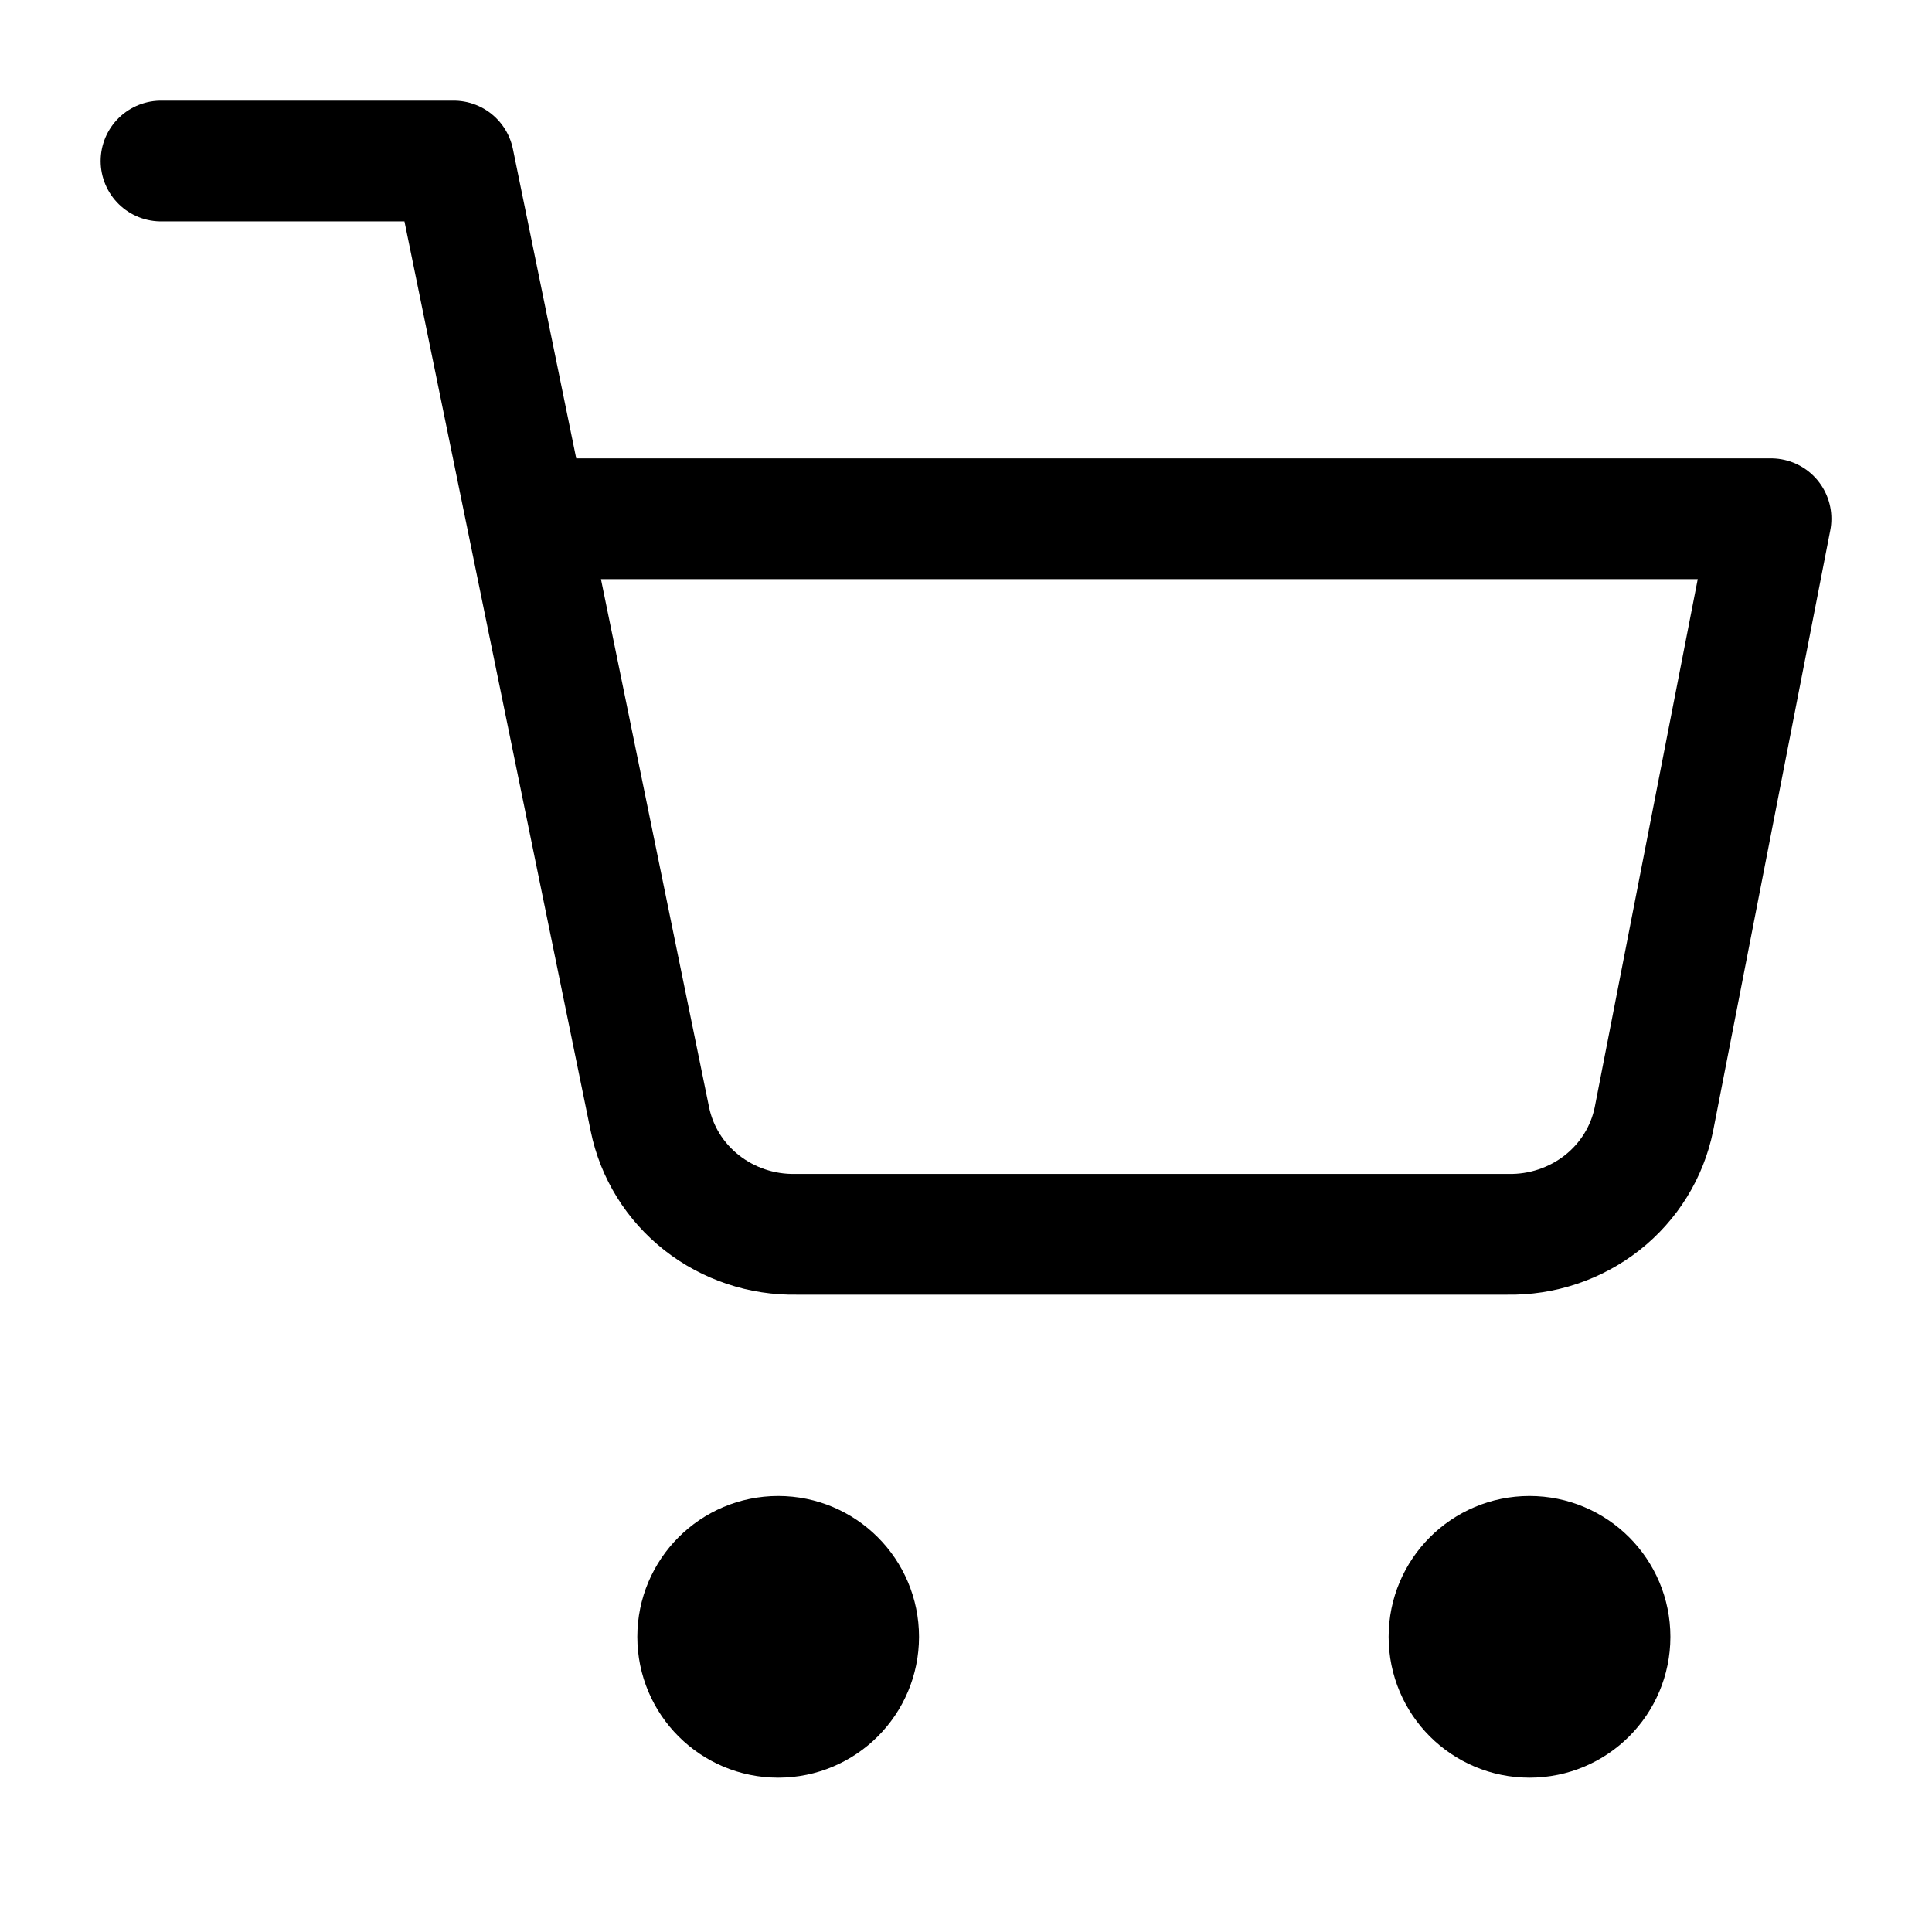
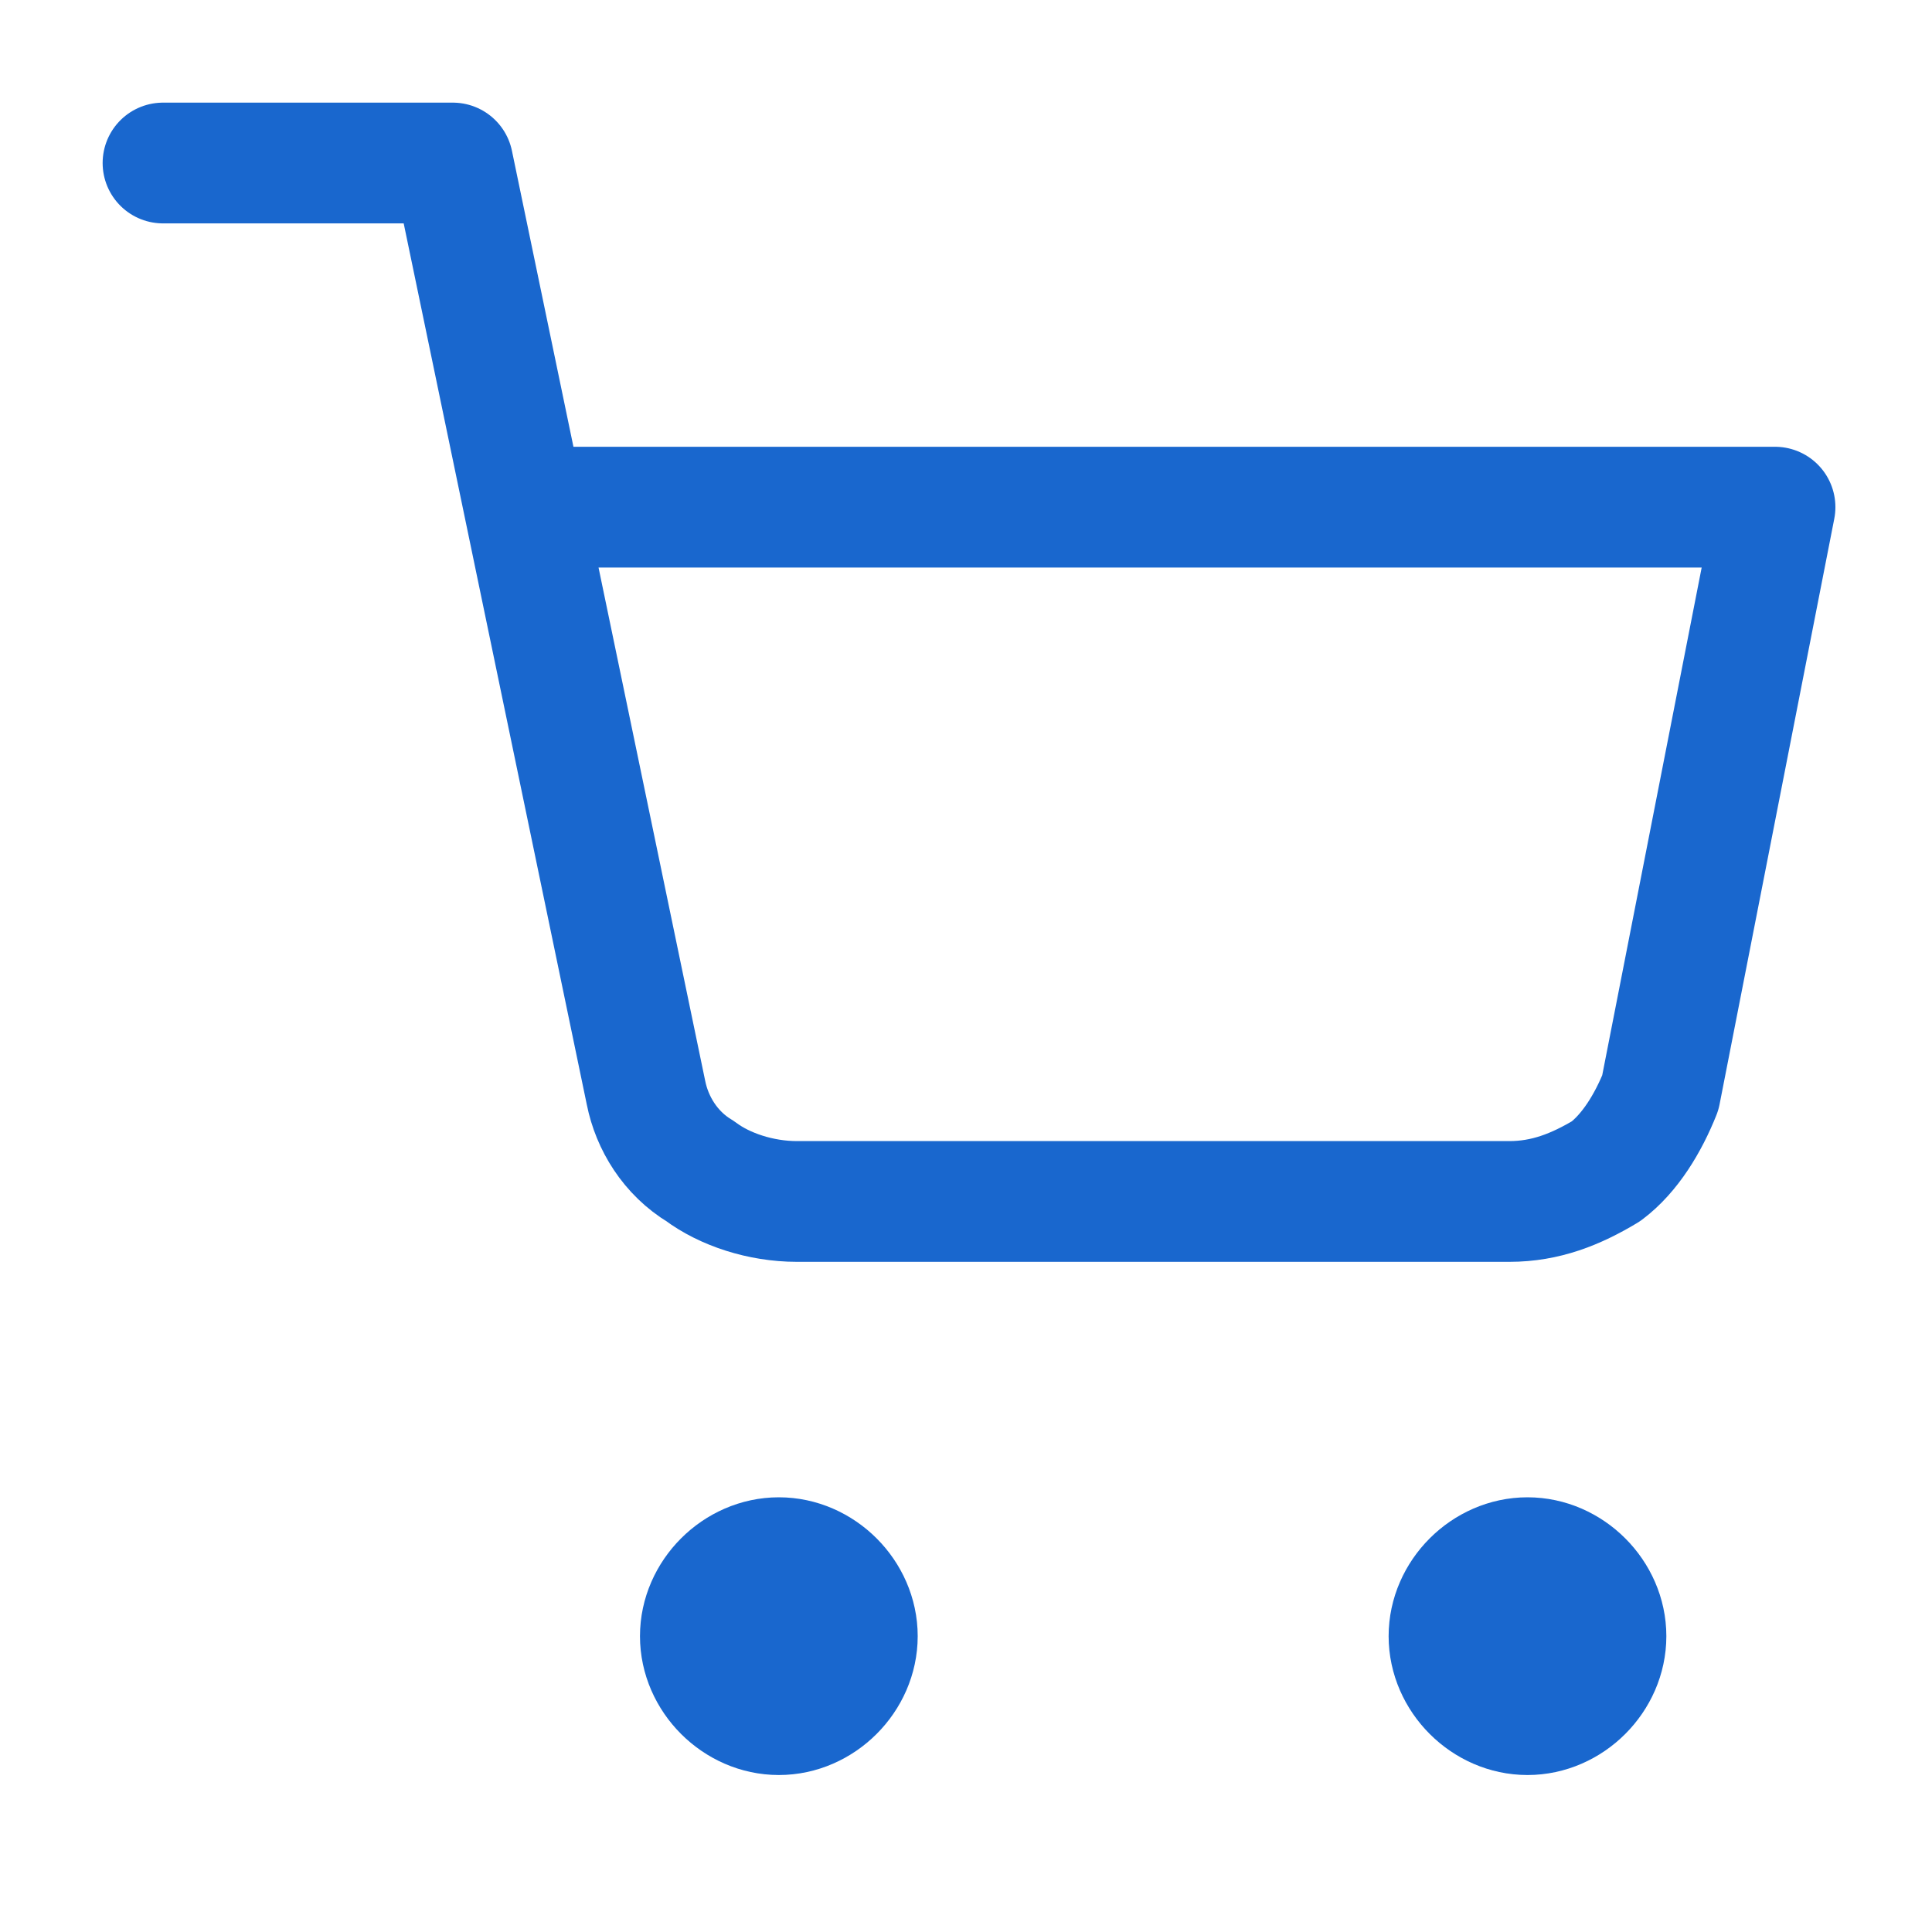
- <svg xmlns="http://www.w3.org/2000/svg" width="32" height="32" viewBox="0 0 32 32" fill="none">
-   <path d="M12.889 28.444C13.625 28.444 14.222 27.848 14.222 27.111C14.222 26.375 13.625 25.778 12.889 25.778C12.153 25.778 11.556 26.375 11.556 27.111C11.556 27.848 12.153 28.444 12.889 28.444Z" fill="black" stroke="black" stroke-width="2" stroke-linecap="round" stroke-linejoin="round" />
-   <path d="M25.333 28.444C26.07 28.444 26.667 27.848 26.667 27.111C26.667 26.375 26.07 25.778 25.333 25.778C24.597 25.778 24 26.375 24 27.111C24 27.848 24.597 28.444 25.333 28.444Z" fill="black" stroke="black" stroke-width="2" stroke-linecap="round" stroke-linejoin="round" />
-   <path d="M2.667 2.667H7.515L10.764 18.536C10.875 19.082 11.178 19.572 11.622 19.921C12.065 20.269 12.619 20.455 13.188 20.444H24.97C25.539 20.455 26.093 20.269 26.537 19.921C26.98 19.572 27.283 19.082 27.394 18.536L29.334 8.592H8.728" stroke="black" stroke-width="2" stroke-linecap="round" stroke-linejoin="round" />
+ <svg xmlns="http://www.w3.org/2000/svg" version="1.1" id="Layer_1" x="0px" y="0px" viewBox="0 0 32 32" style="enable-background:new 0 0 32 32;" xml:space="preserve">
+   <style type="text/css">
+ 	.st0{fill:#1967CE;stroke:#1967CE;stroke-width:2;stroke-linecap:round;stroke-linejoin:round;}
+ 	.st1{fill:none;stroke:#1967CE;stroke-width:2;stroke-linecap:round;stroke-linejoin:round;}
+ </style>
+   <path class="st0" d="M12.9,28.4c0.7,0,1.3-0.6,1.3-1.3c0-0.7-0.6-1.3-1.3-1.3s-1.3,0.6-1.3,1.3C11.6,27.8,12.2,28.4,12.9,28.4z" />
+   <path class="st0" d="M25.3,28.4c0.7,0,1.3-0.6,1.3-1.3c0-0.7-0.6-1.3-1.3-1.3c-0.7,0-1.3,0.6-1.3,1.3C24,27.8,24.6,28.4,25.3,28.4z" />
+   <path class="st1" d="M2.7,2.7h4.8l3.2,15.4c0.1,0.5,0.4,1,0.9,1.3c0.4,0.3,1,0.5,1.6,0.5H25c0.6,0,1.1-0.2,1.6-0.5  c0.4-0.3,0.7-0.8,0.9-1.3l1.9-9.7H8.7" />
</svg>
